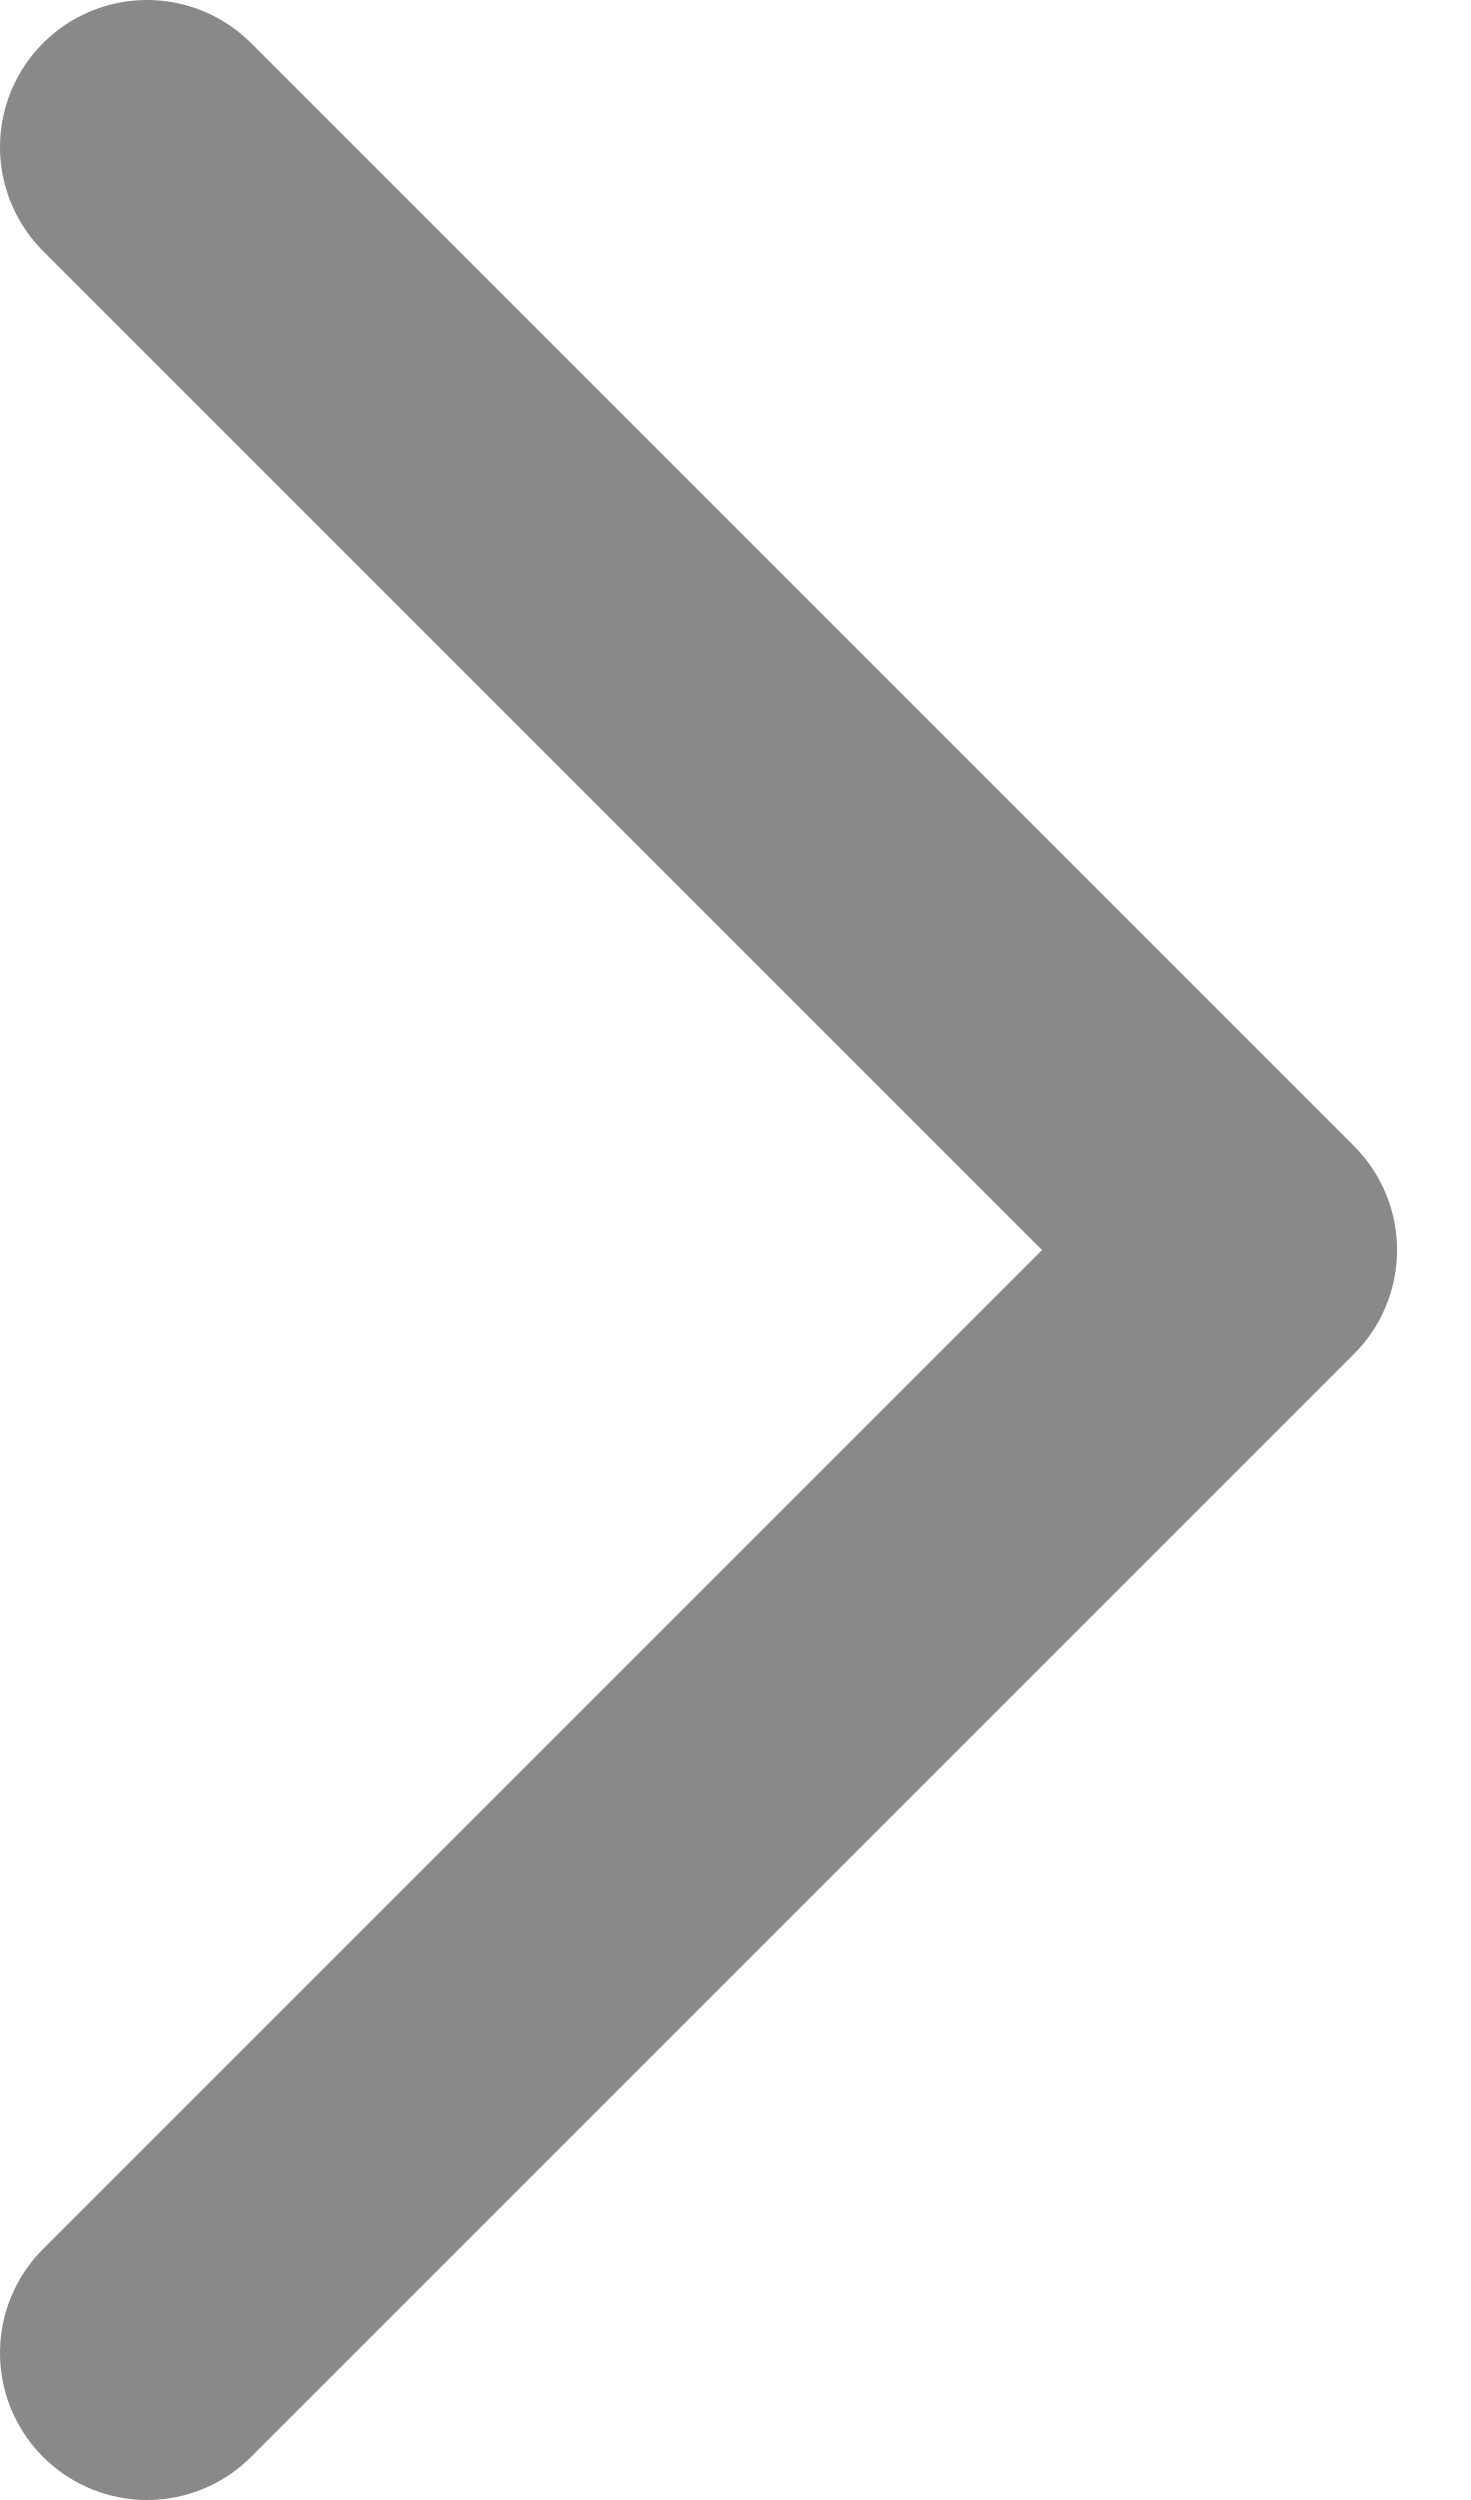
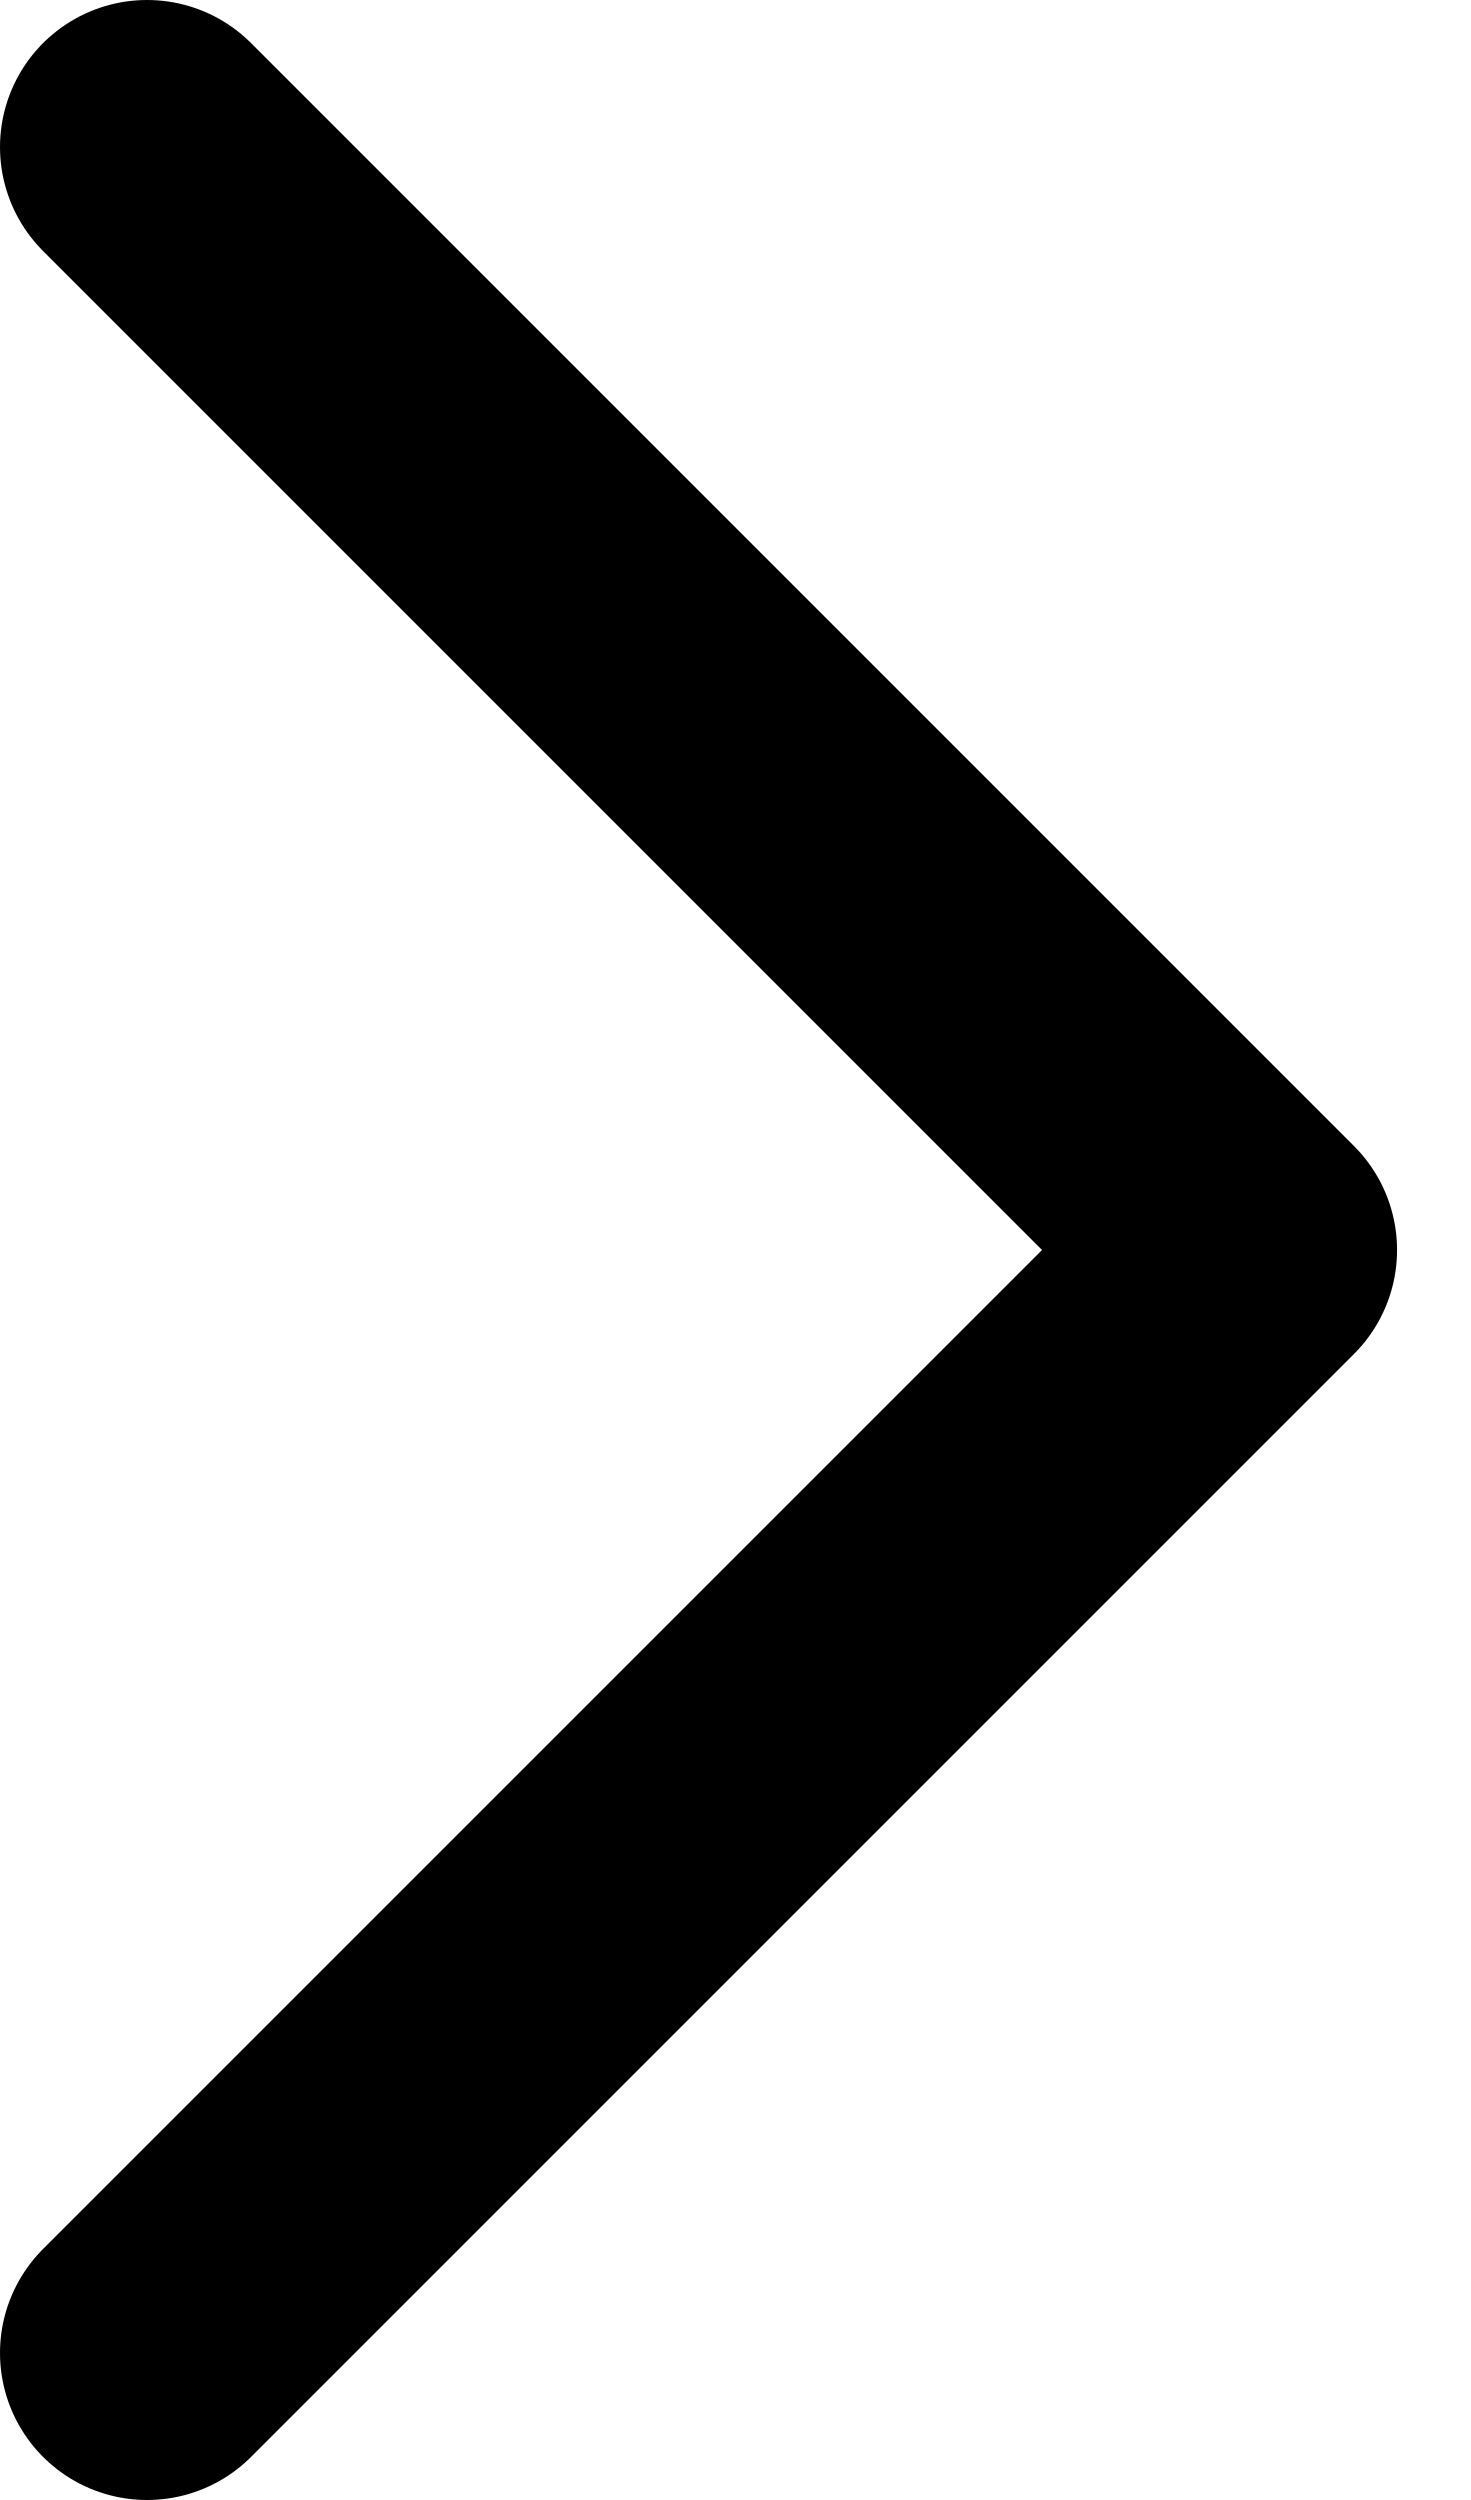
<svg xmlns="http://www.w3.org/2000/svg" width="10" height="17" viewBox="0 0 10 17" fill="none">
-   <path d="M1 16L8.5 8.5L1 1" stroke="#898989" stroke-width="2" stroke-linecap="round" stroke-linejoin="round" />
+   <path d="M1 16L8.5 8.5L1 1" stroke="currentColor" stroke-width="2" stroke-linecap="round" stroke-linejoin="round" />
</svg>
